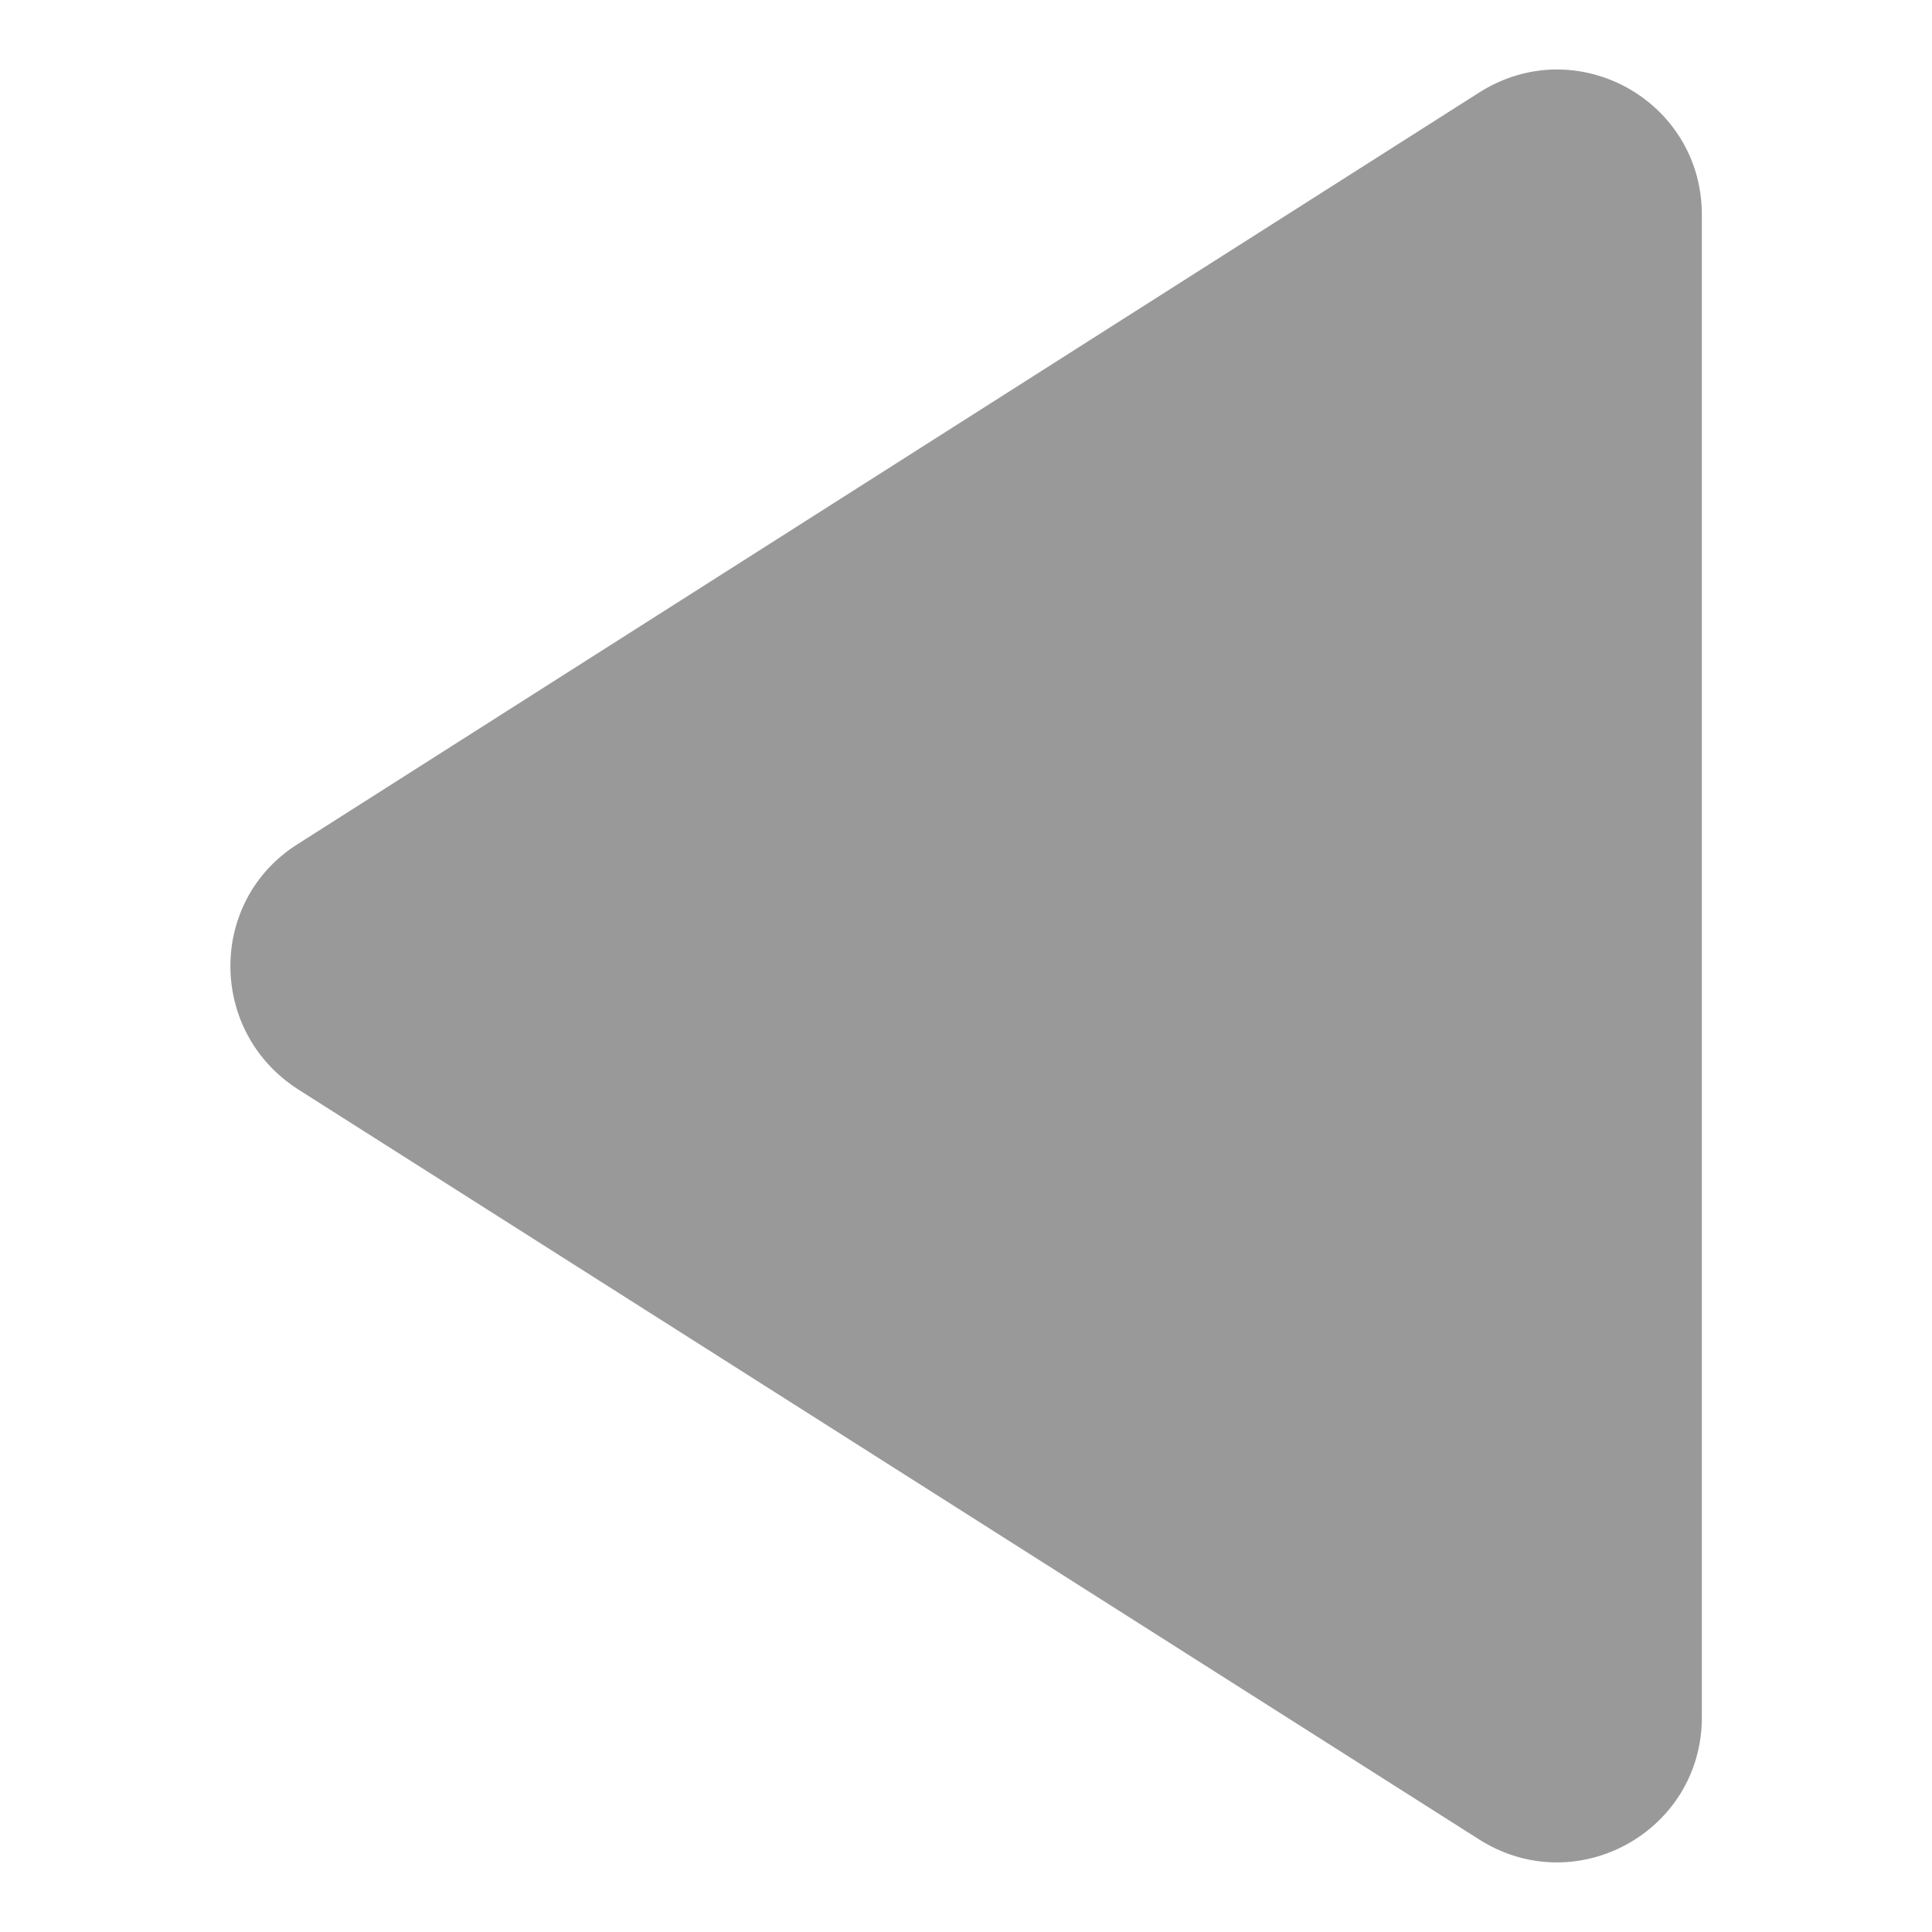
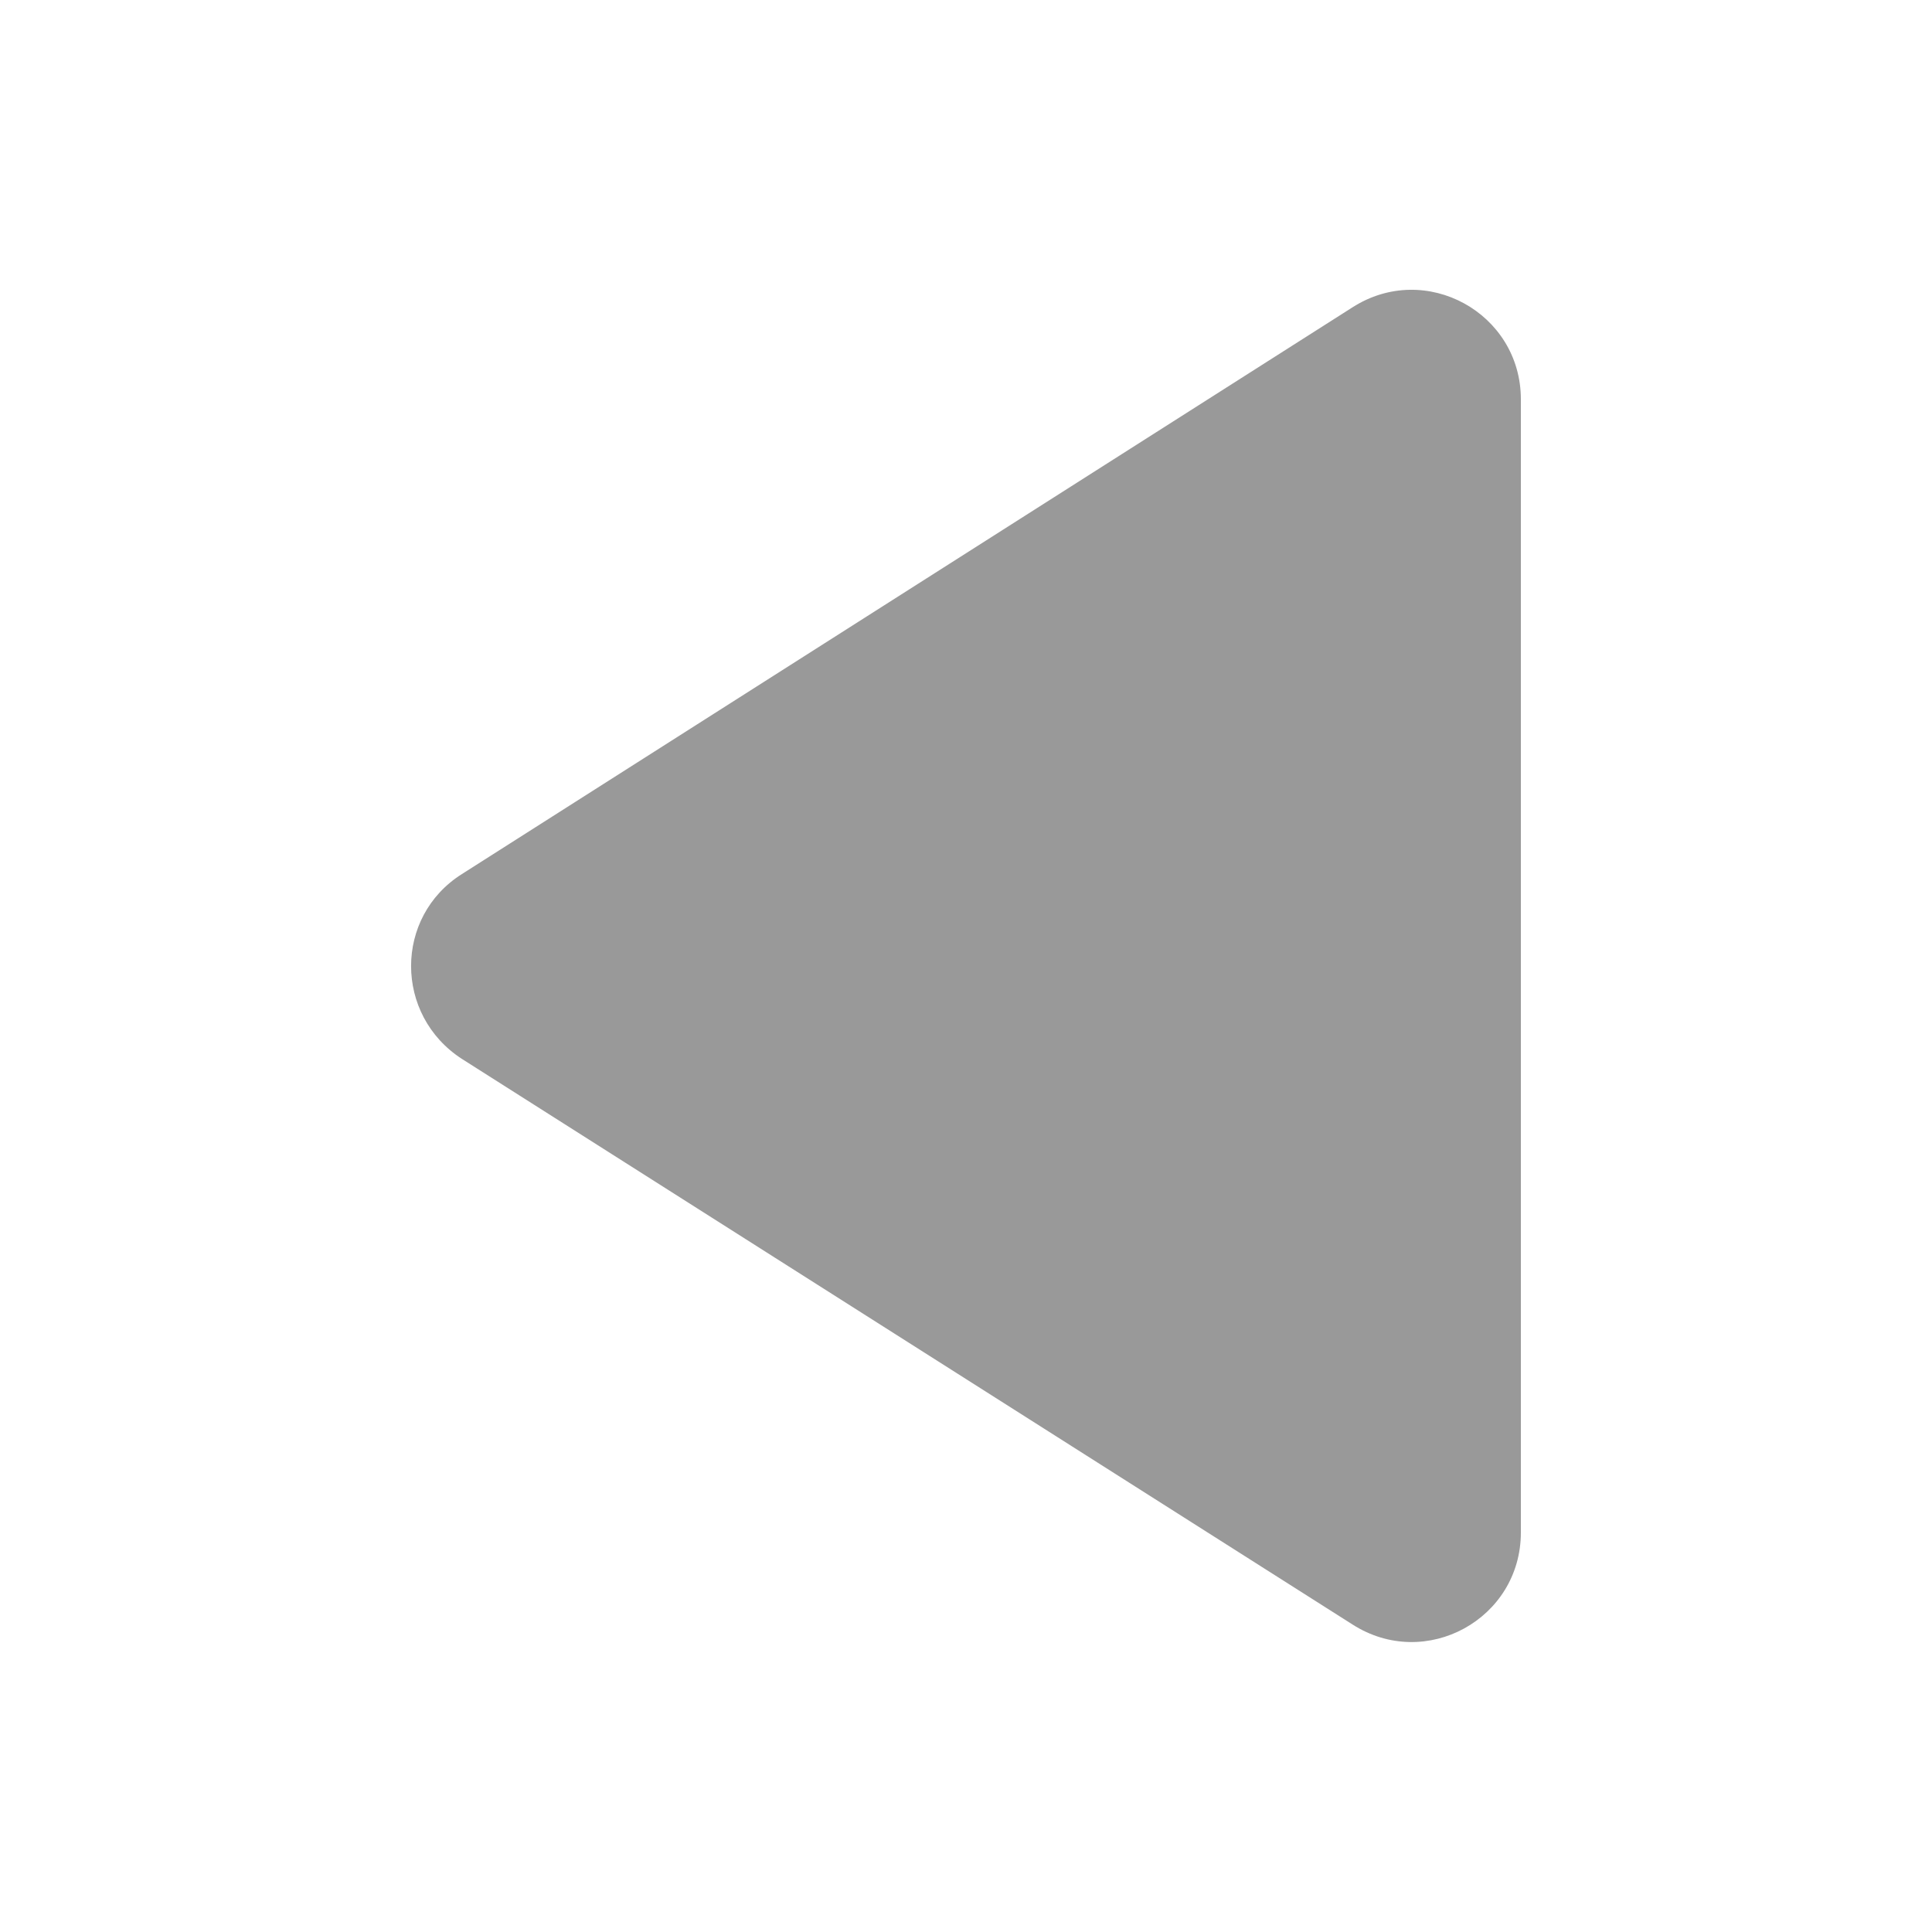
- <svg xmlns="http://www.w3.org/2000/svg" id="uuid-3e6ed58e-7589-445e-a7f3-c8aadada104d" width="8" height="8" viewBox="0 0 8 8">
+ <svg xmlns="http://www.w3.org/2000/svg" id="uuid-8117ddeb-bfba-4dbd-8144-e716587544b5" width="10" height="10" viewBox="0 0 10 10">
  <defs>
-     <style>.uuid-5af67b05-3c36-4418-8bc1-0afa273eb50f{fill:#999;stroke-width:0px;}</style>
+     <style>.uuid-47136ddc-b644-45ea-8cba-7ea97e415648{fill:#999;stroke-width:0px;}</style>
  </defs>
-   <path class="uuid-5af67b05-3c36-4418-8bc1-0afa273eb50f" d="M7.047,7.111V.889c0-.474-.522-.763-.925-.504L1.233,3.495c-.372.234-.372.775,0,1.015l4.889,3.105c.402.258.925-.03.925-.504Z" />
+   <path class="uuid-47136ddc-b644-45ea-8cba-7ea97e415648" d="M7.872,7.933V2.067c0-.447-.493-.719-.872-.476l-4.609,2.933c-.351.221-.351.73,0,.957l4.609,2.927c.379.243.872-.028.872-.476Z" />
</svg>
